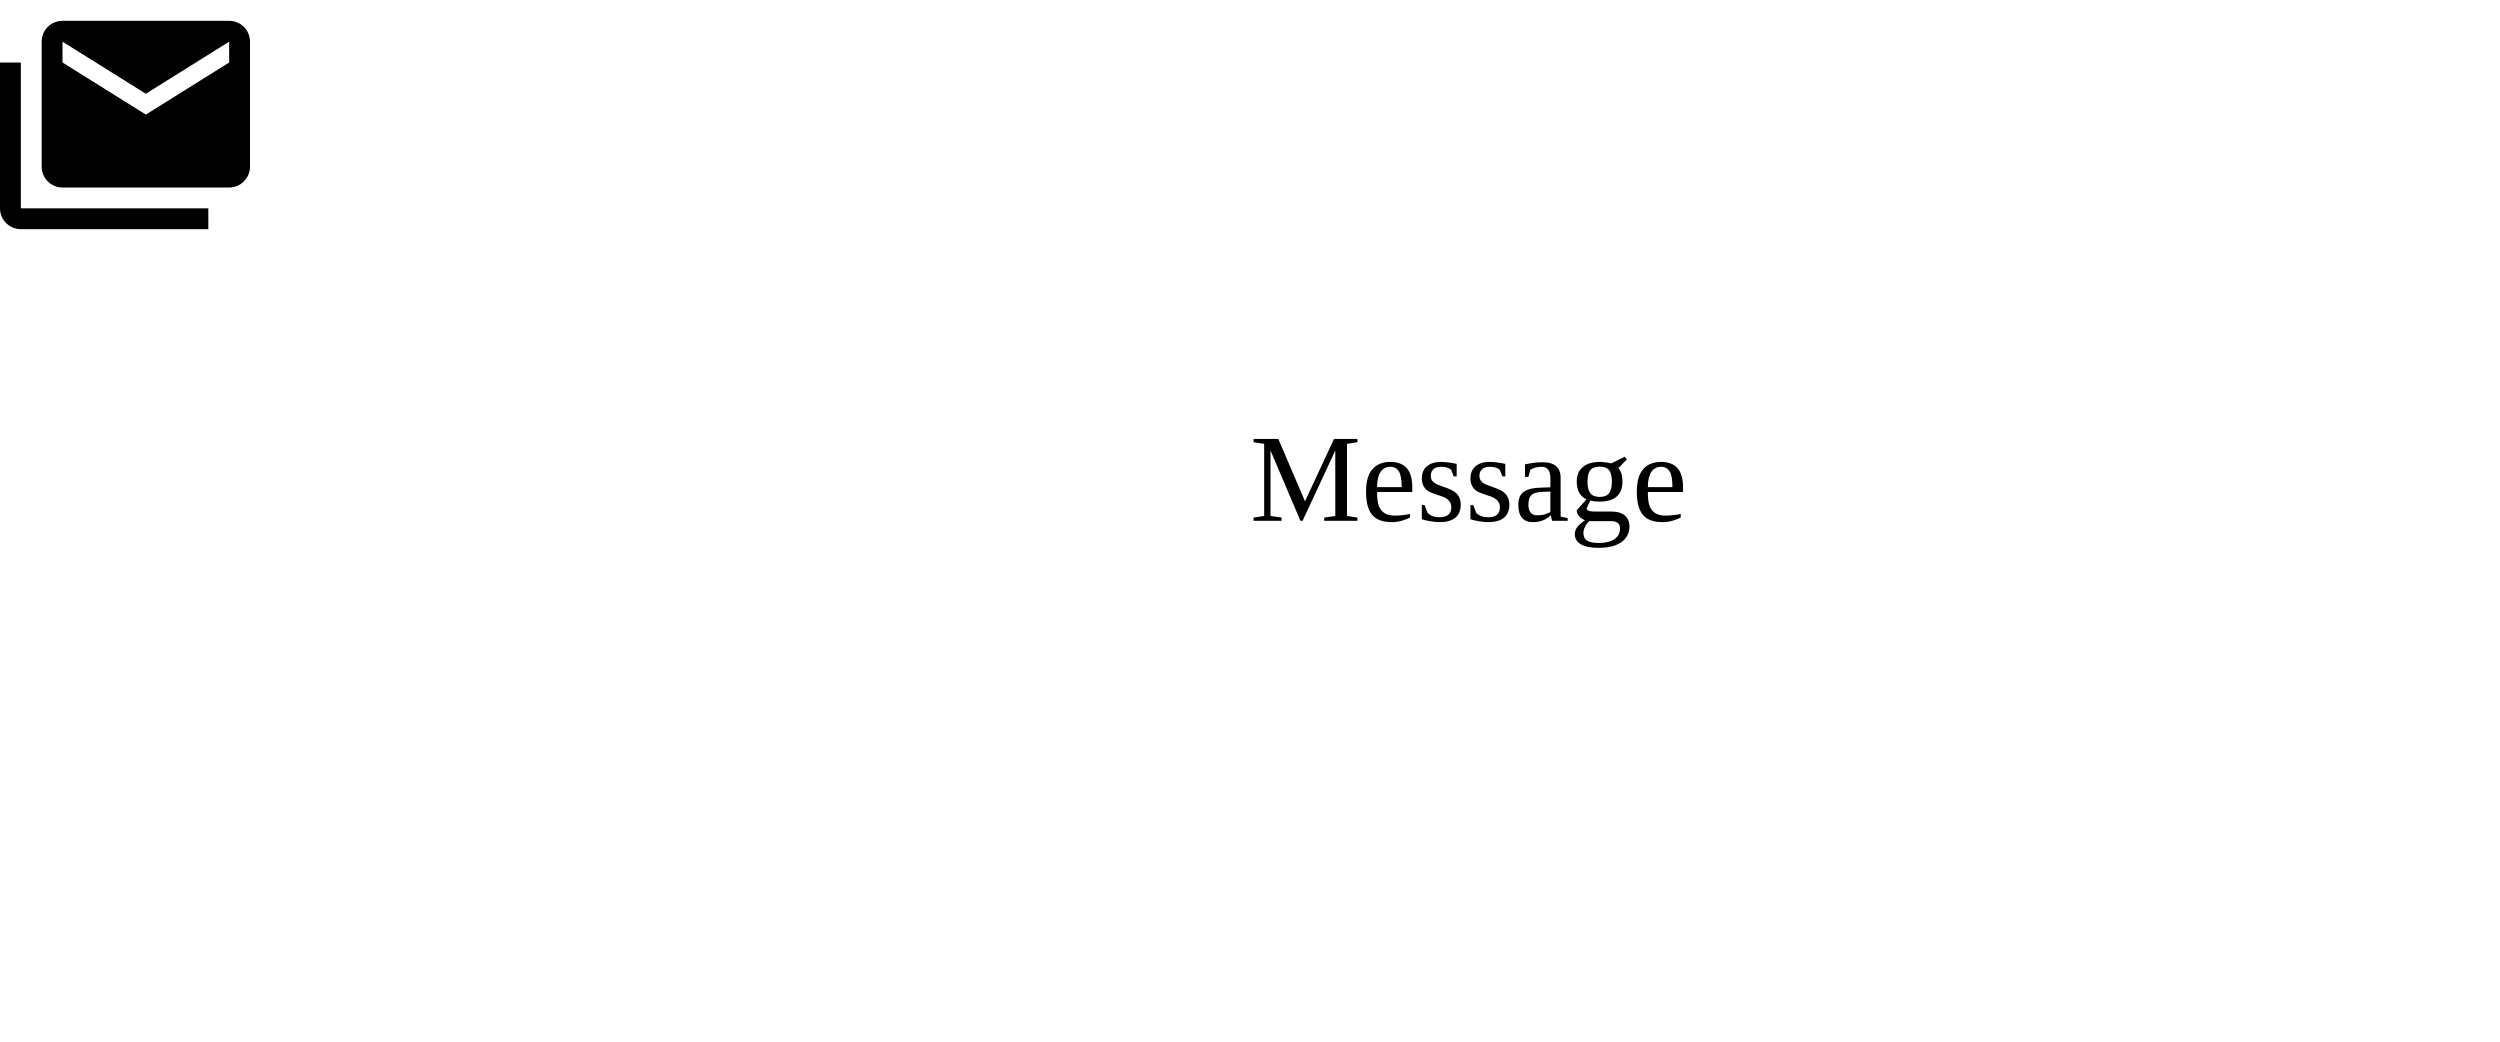
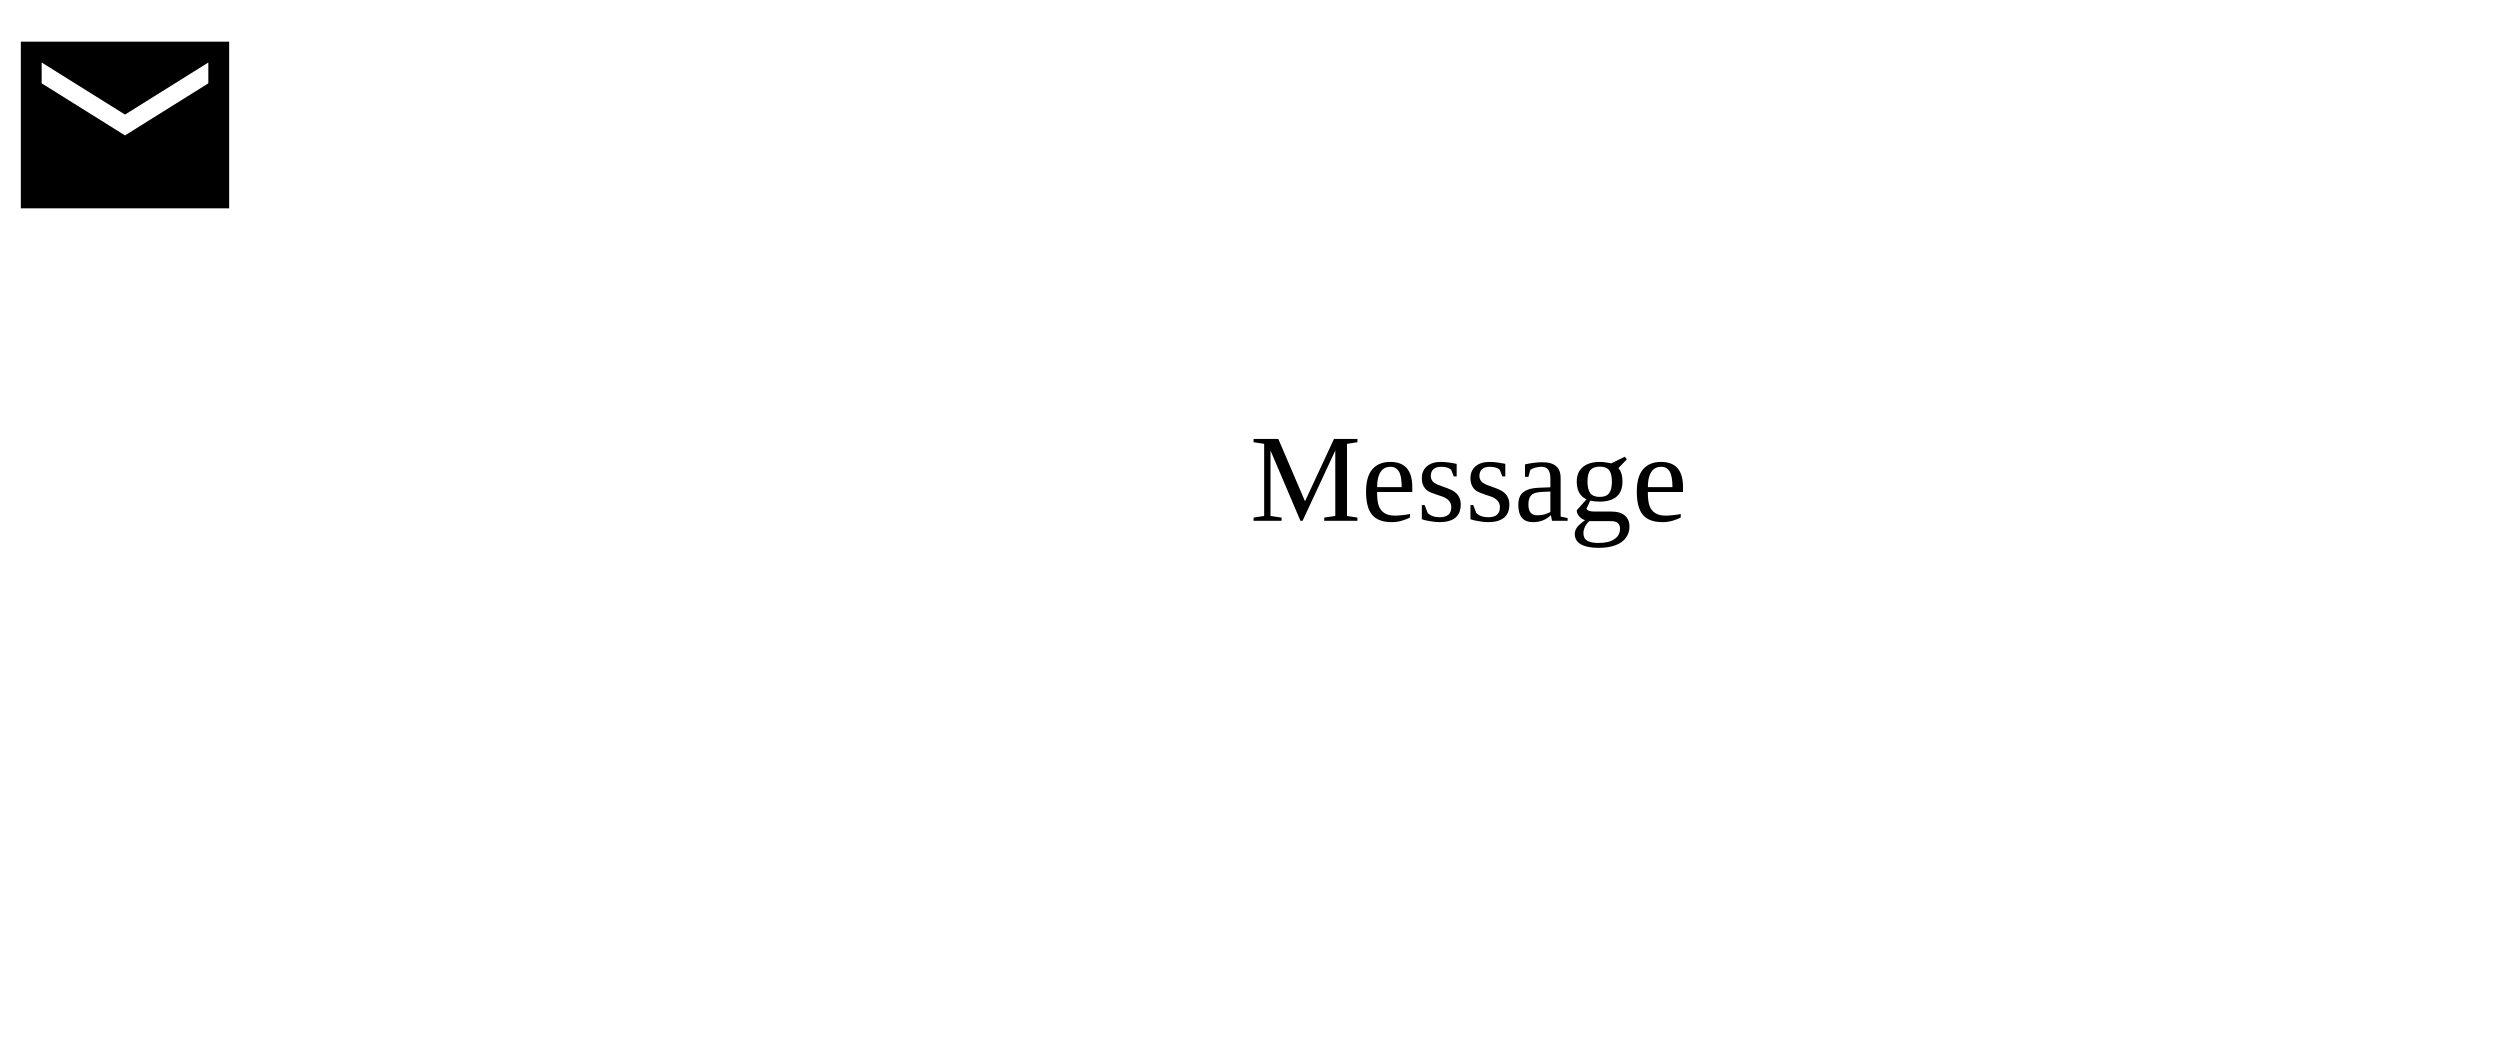
<svg xmlns="http://www.w3.org/2000/svg" width="100%" height="100%" viewBox="0 0 240 100">
  <g id="message">
-     <path class="module-icon" d="M22 6V4l-8 5l-8-5v2l8 5l8-5m0-4a2 2 0 0 1 2 2v12a2 2 0 0 1-2 2H6a2 2 0 0 1-2-2V4c0-1.11.89-2 2-2h16M2 6v14h18v2H2a2 2 0 0 1-2-2V6h2z" fill="currentColor" />
+     <path class="module-icon" fill="currentColor" d="M2 20V4h20v16Zm10-7l8-5V6l-8 5l-8-5v2Z" />
    <text class="module-name" x="120px" y="50px" fill="currentColor">
-       <tspan>Message</tspan>
+       <tspan class="module-name">Message</tspan>
    </text>
  </g>
</svg>
